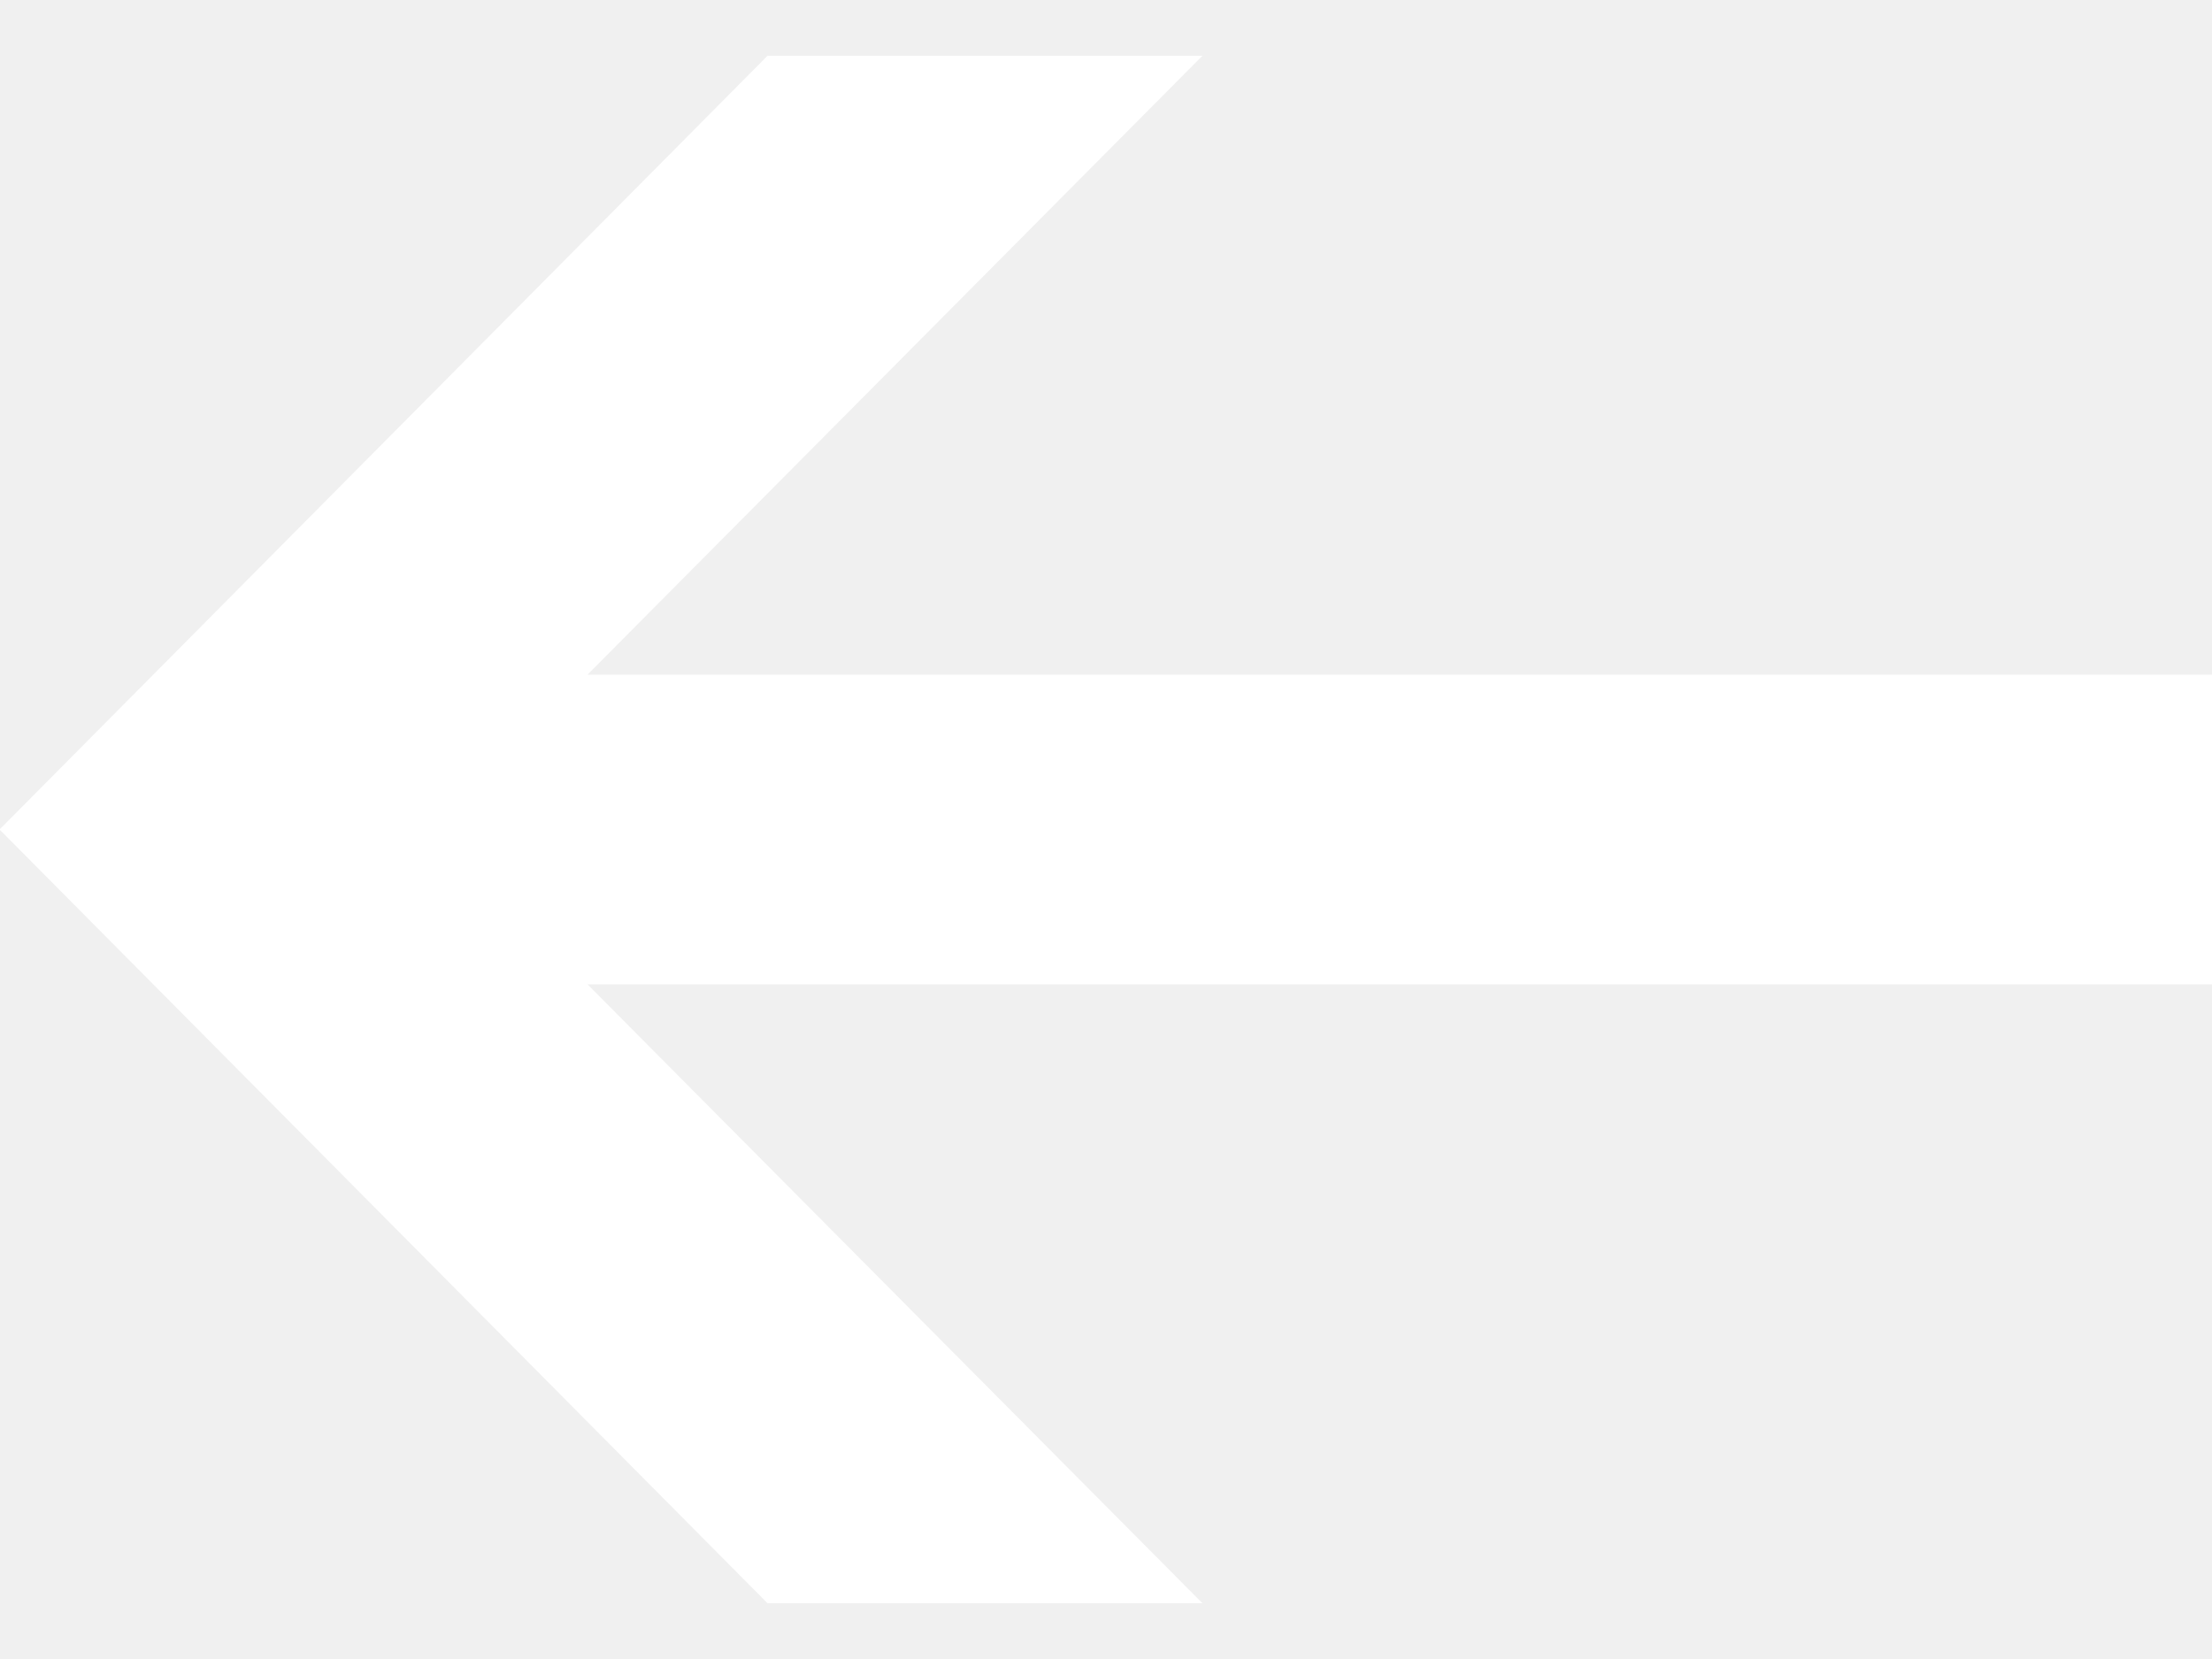
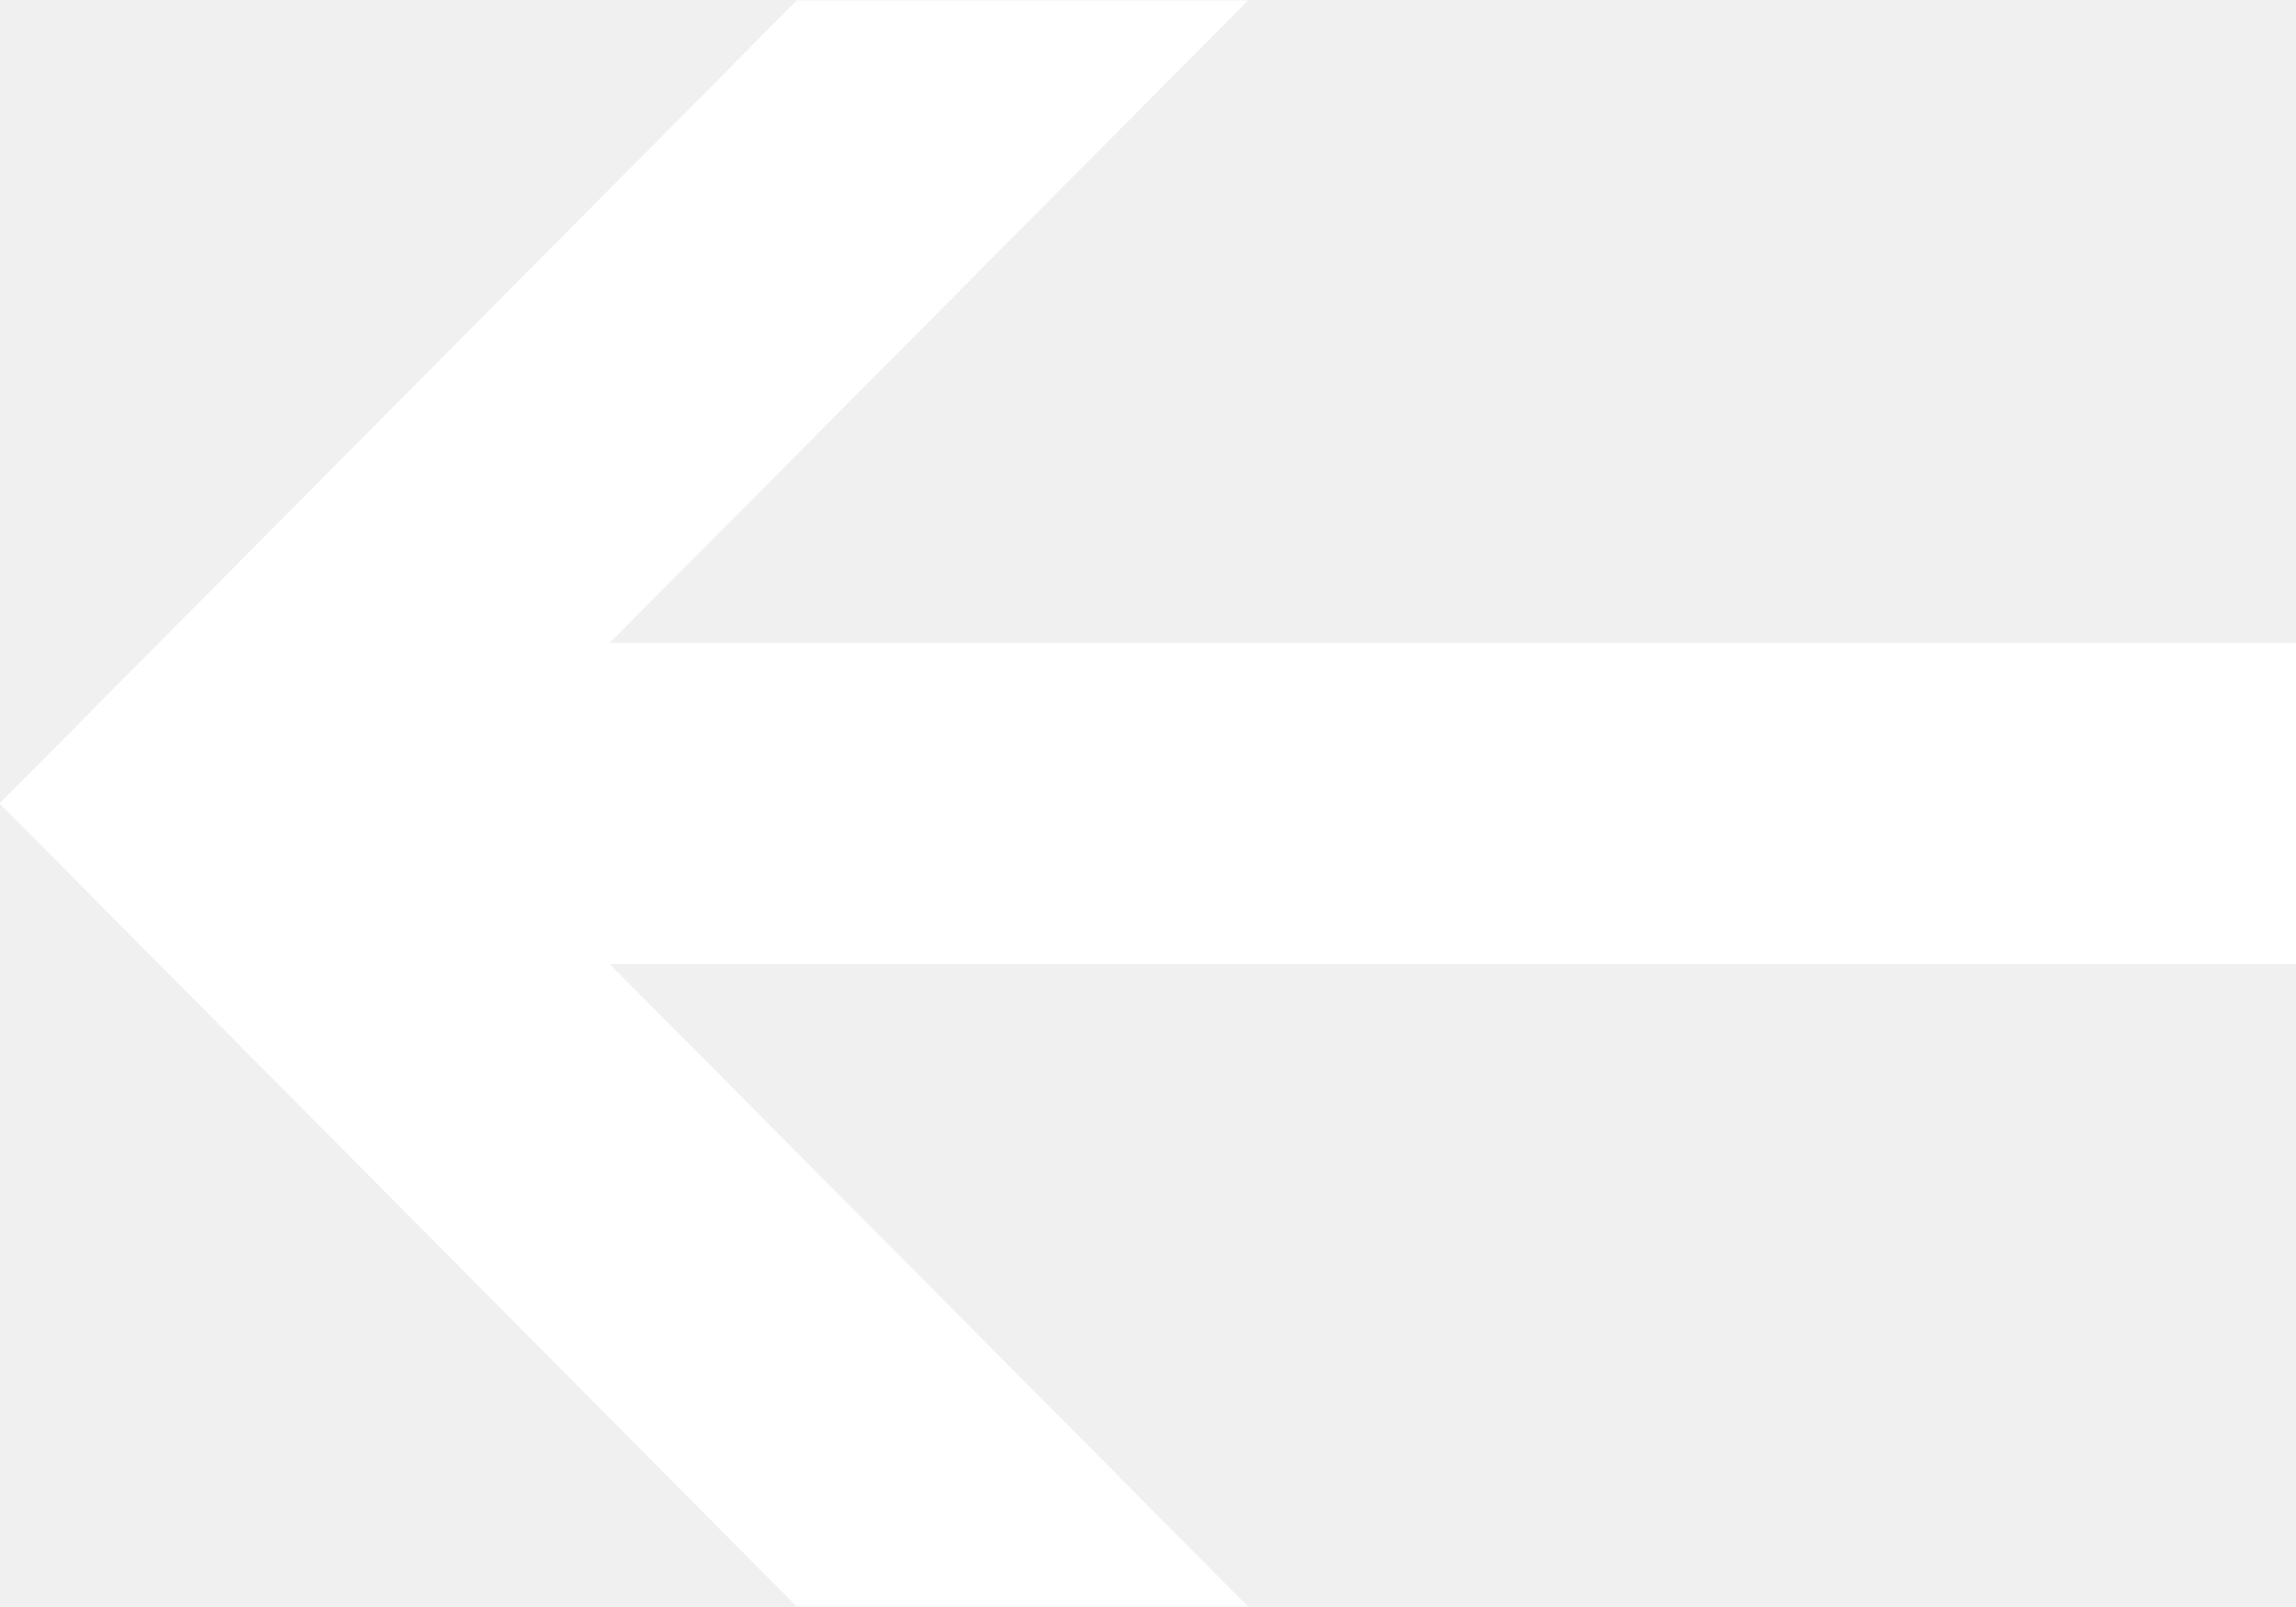
- <svg xmlns="http://www.w3.org/2000/svg" viewBox="0 0 50 35" width="60" height="45">
+ <svg xmlns="http://www.w3.org/2000/svg" viewBox="0 0 50 35" width="50" height="35">
  <style>
		tspan { white-space:pre }
		.shp0 { fill: #ffffff } 
	</style>
  <path id="Forma 1" class="shp0" d="M50.01 14L13.28 14L27.18 0.01L17.35 0.01L-0.01 17.5L17.35 34.99L27.18 34.99L13.28 21L50.01 21L50.01 14Z" />
</svg>
